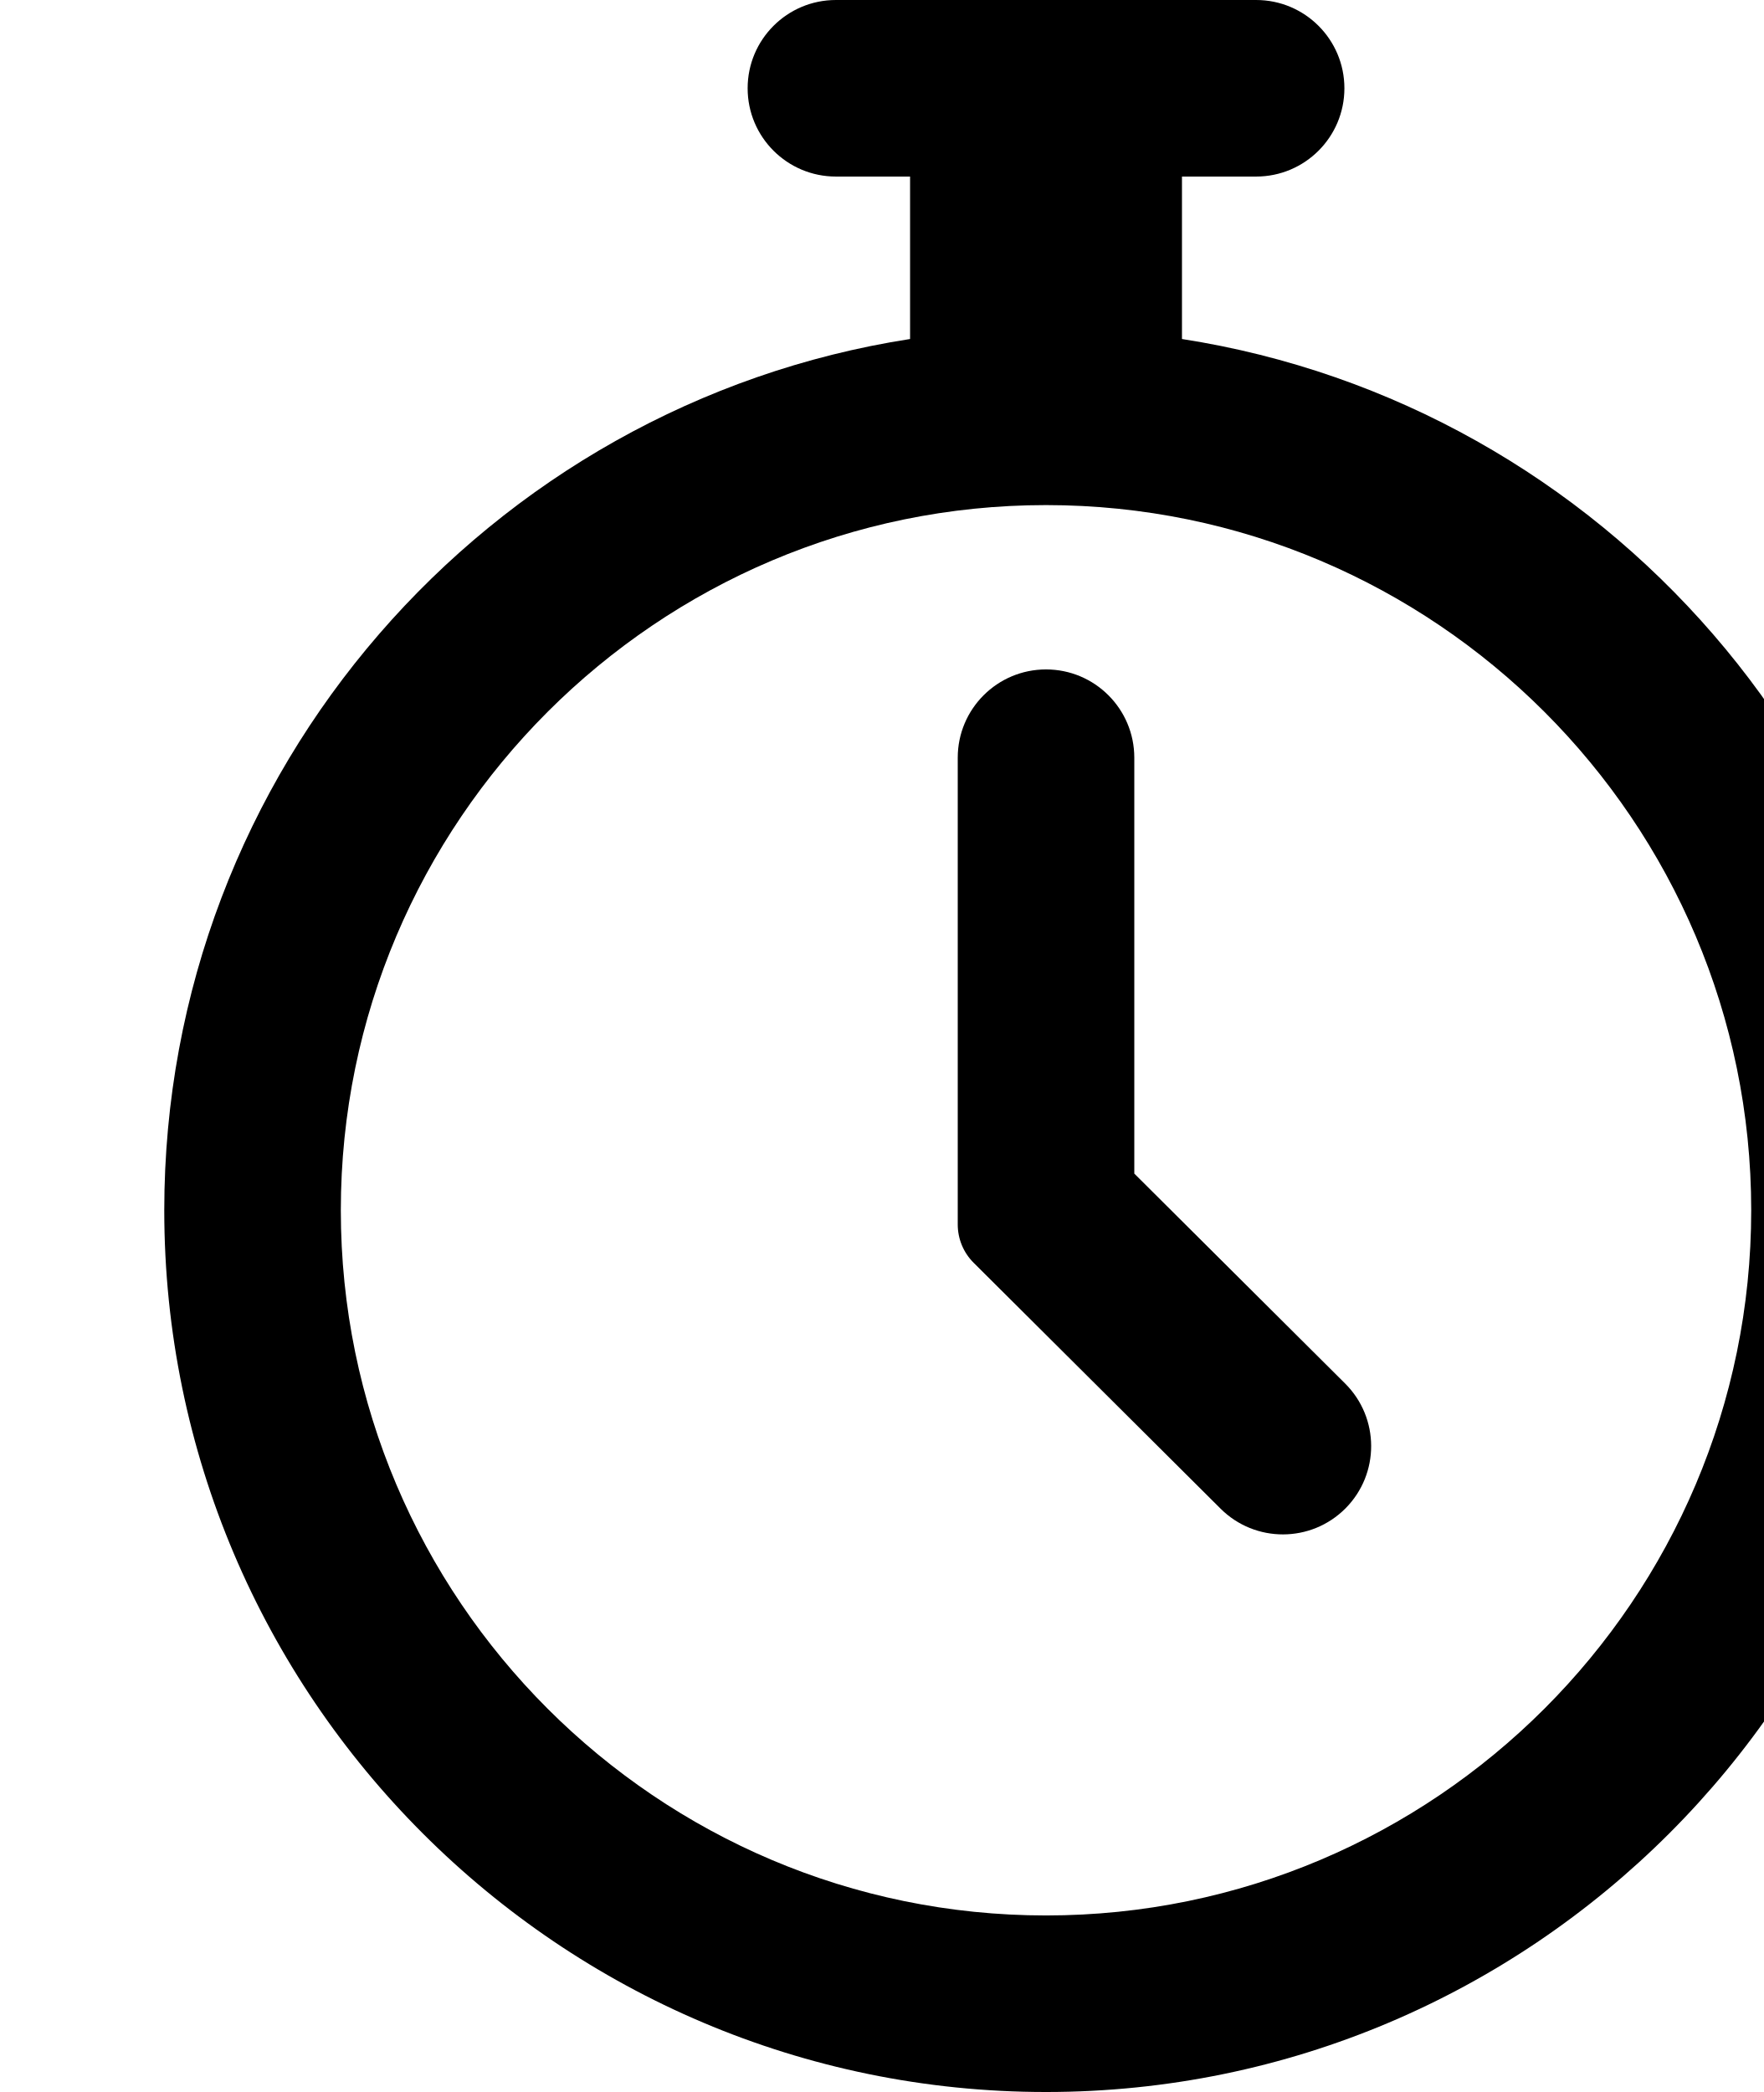
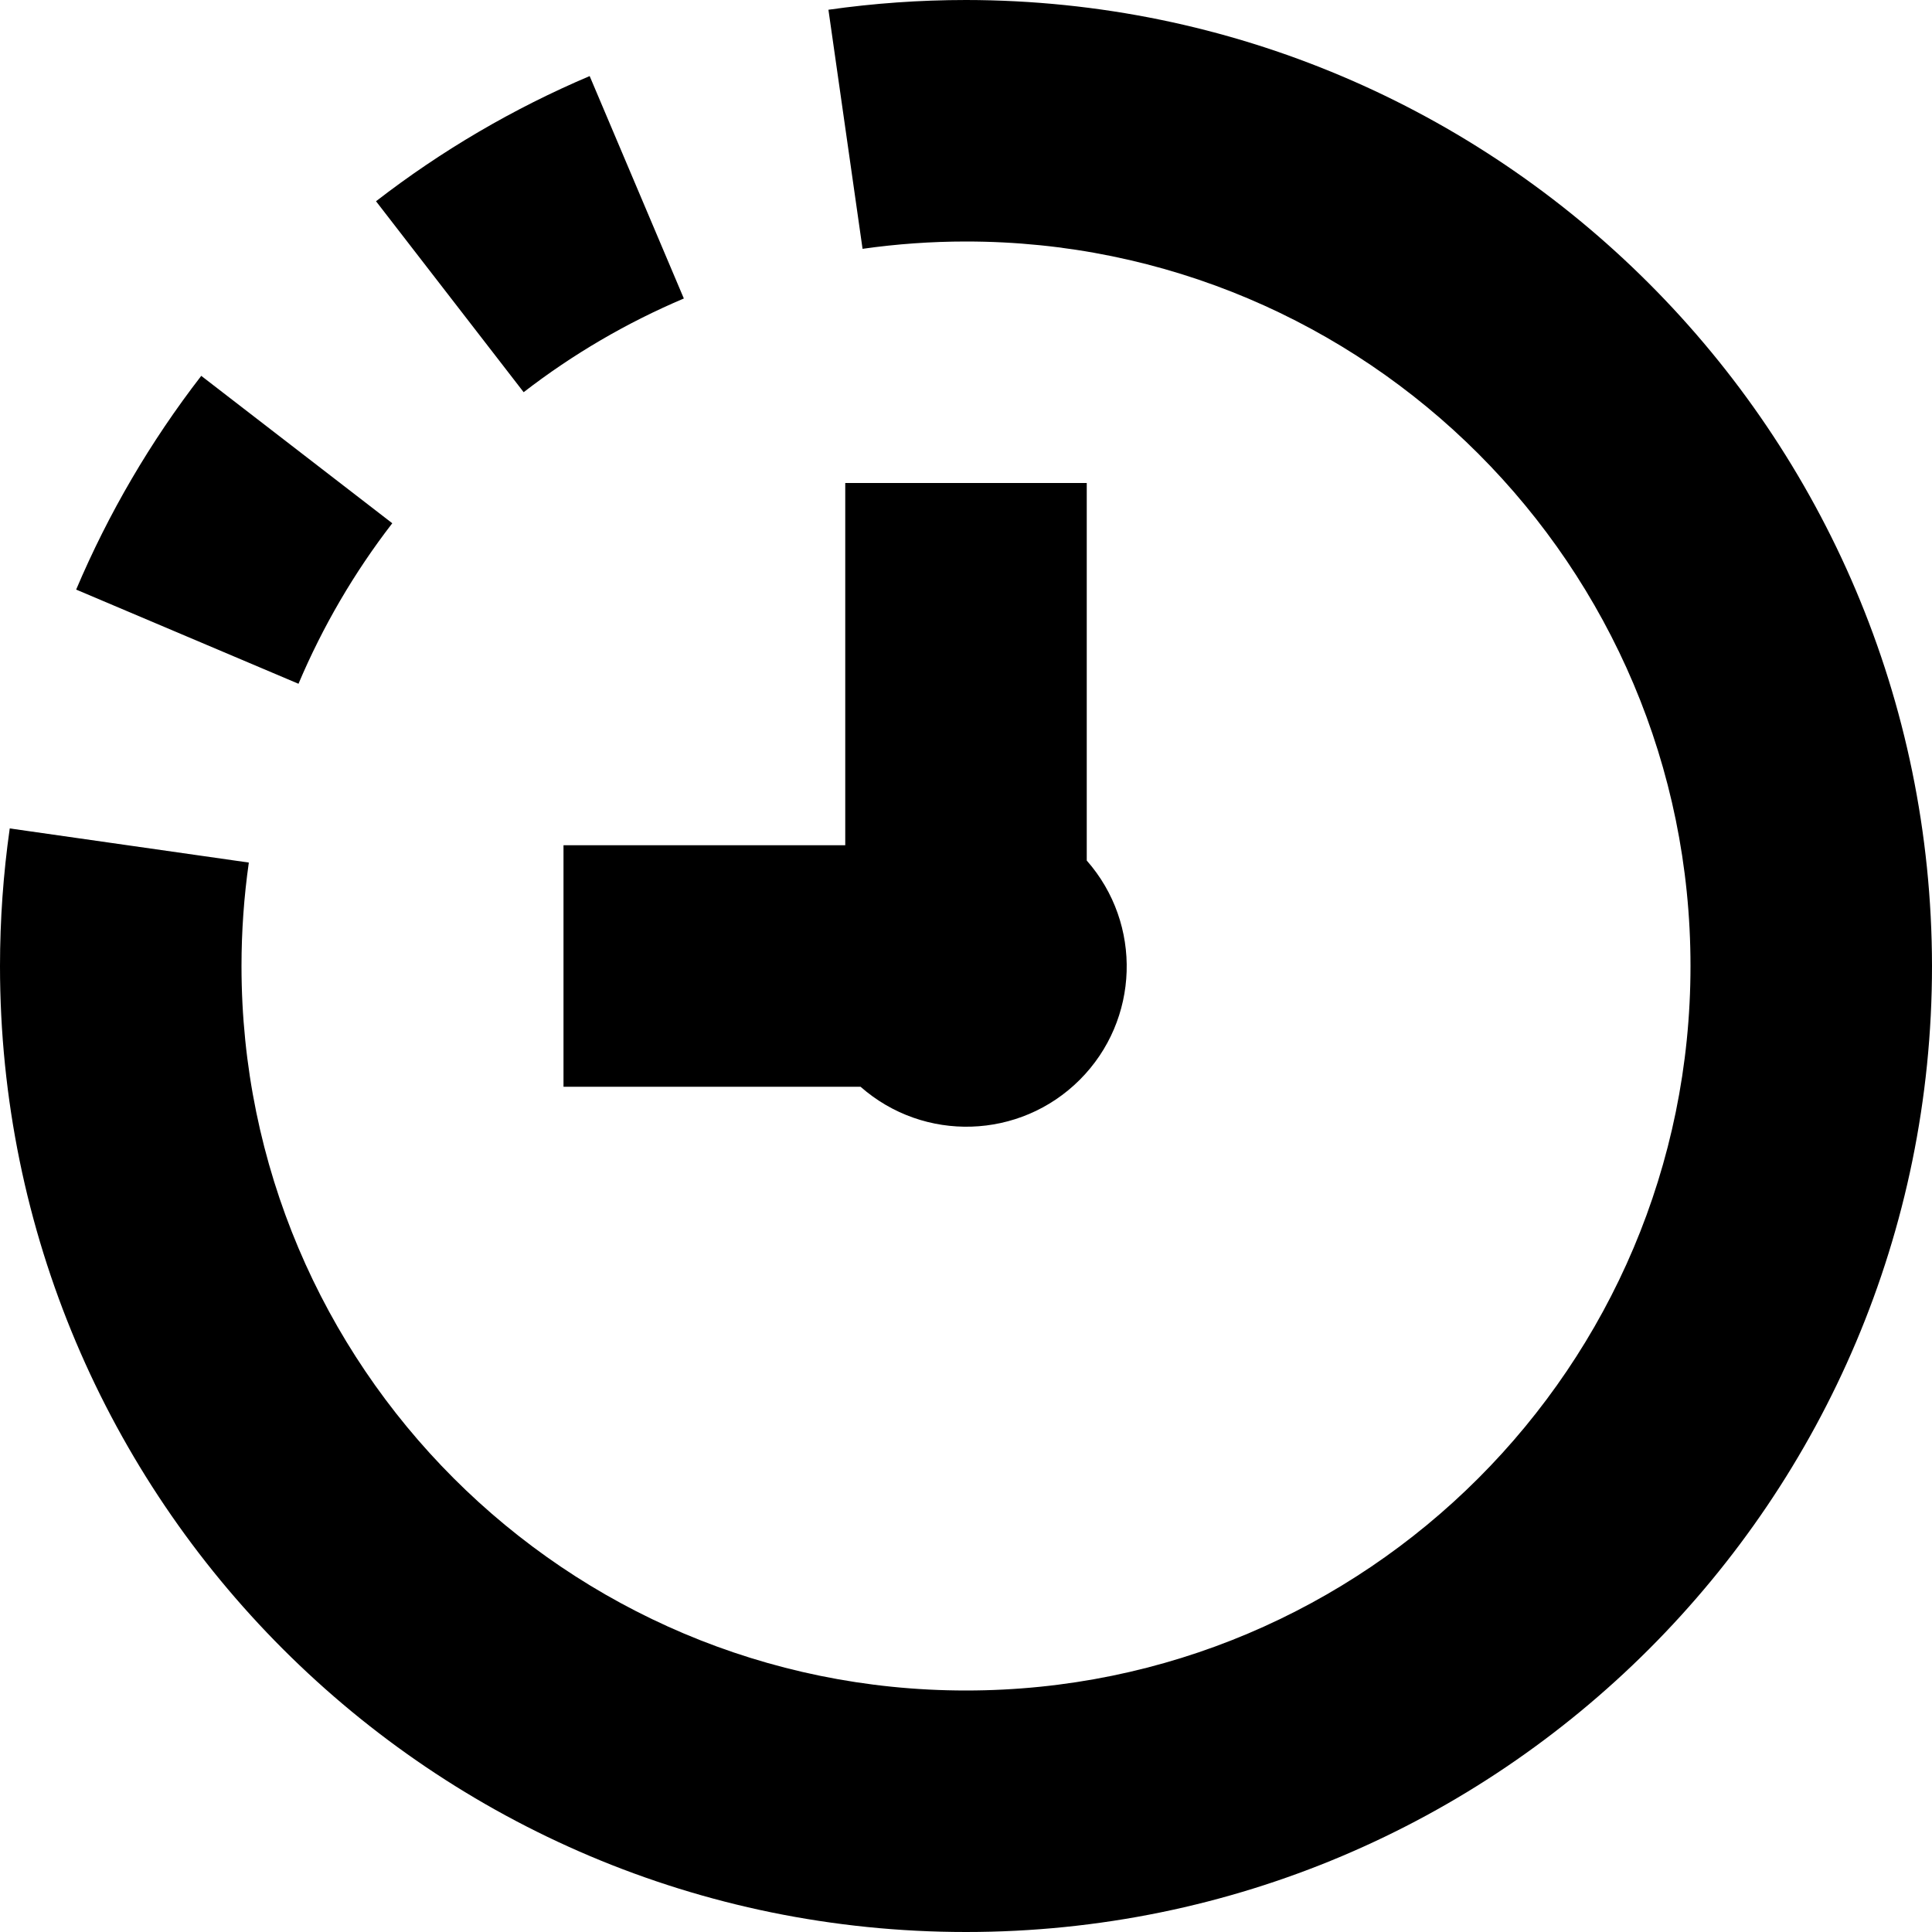
<svg xmlns="http://www.w3.org/2000/svg" id="timer">
-   <path d="m167.364,48.003v-23.003h10.5c6.903,0 12.5-5.597 12.5-12.5s-5.596-12.5-12.5-12.5h-59.5c-6.903,0-12.5,5.597-12.5,12.5s5.597,12.5 12.5,12.5h10.5v23.003c-59.738,9.285-105.604,61.071-105.604,123.37-3.55271e-15,68.845 56.01,124.854 124.854,124.854s124.854-56.01 124.854-124.854c0-62.299-45.866-114.085-105.604-123.37zm-19.25,223.225c-55.06,0-99.854-44.795-99.854-99.854s44.795-99.854 99.854-99.854 99.854,44.795 99.854,99.854-44.794,99.854-99.854,99.854z" />
-   <path d="m160.614,166.18v-58.889c0-6.903-5.597-12.5-12.5-12.5s-12.5,5.597-12.5,12.5v66.1c0,2.033 0.81,3.982 2.25,5.416l34.969,34.822c4.893,4.872 12.806,4.854 17.678-0.037 4.871-4.892 4.854-12.807-0.037-17.678l-29.86-29.734z" />
+   <path d="m24 12a12 12 0 0 1 -24 0 12.169 12.169 0 0 1 .121-1.709l2.97.424a9.157 9.157 0 0 0 -.091 1.285 9 9 0 1 0 9-9 9.157 9.157 0 0 0 -1.285.091l-.424-2.97a12.169 12.169 0 0 1 1.709-.121 12.013 12.013 0 0 1 12 12zm-15.505-8.292-1.17-2.763a12 12 0 0 0 -2.654 1.555l1.834 2.372a8.987 8.987 0 0 1 1.99-1.164zm-3.622 2.792-2.373-1.831a11.987 11.987 0 0 0 -1.554 2.655l2.762 1.17a9 9 0 0 1 1.165-1.994zm5.627-.5v4.5h-3.5v3h3.69a1.991 1.991 0 0 0 2.81-2.81v-4.69z" />
</svg>
